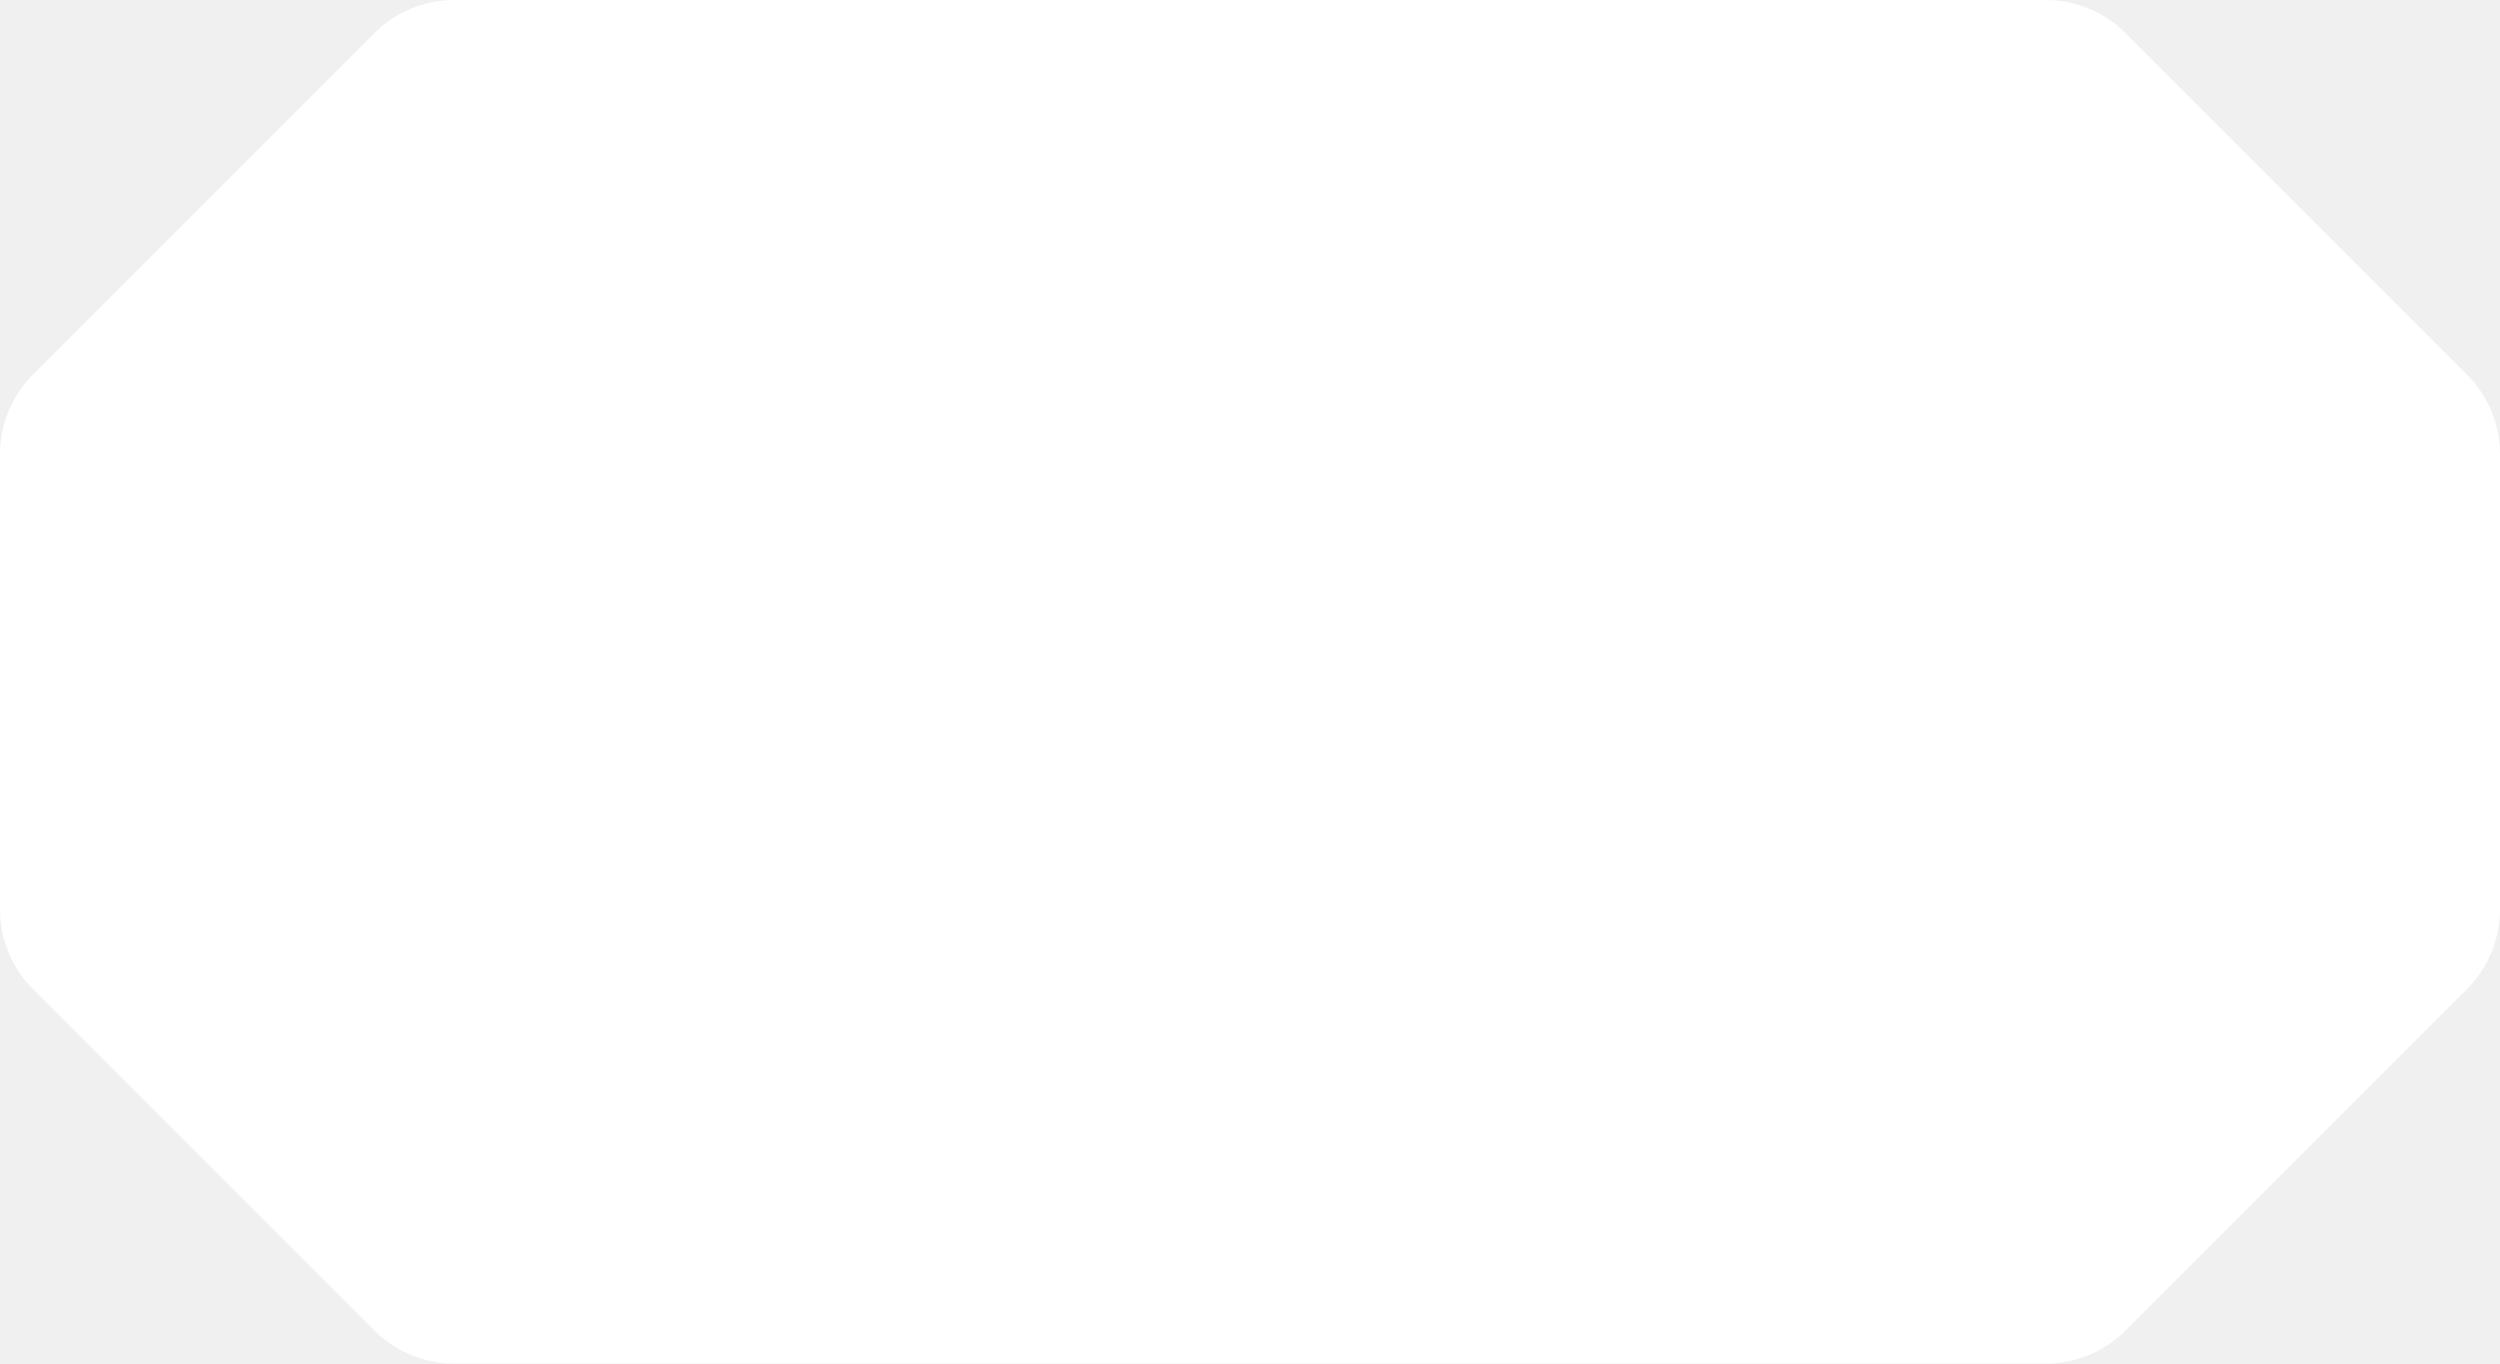
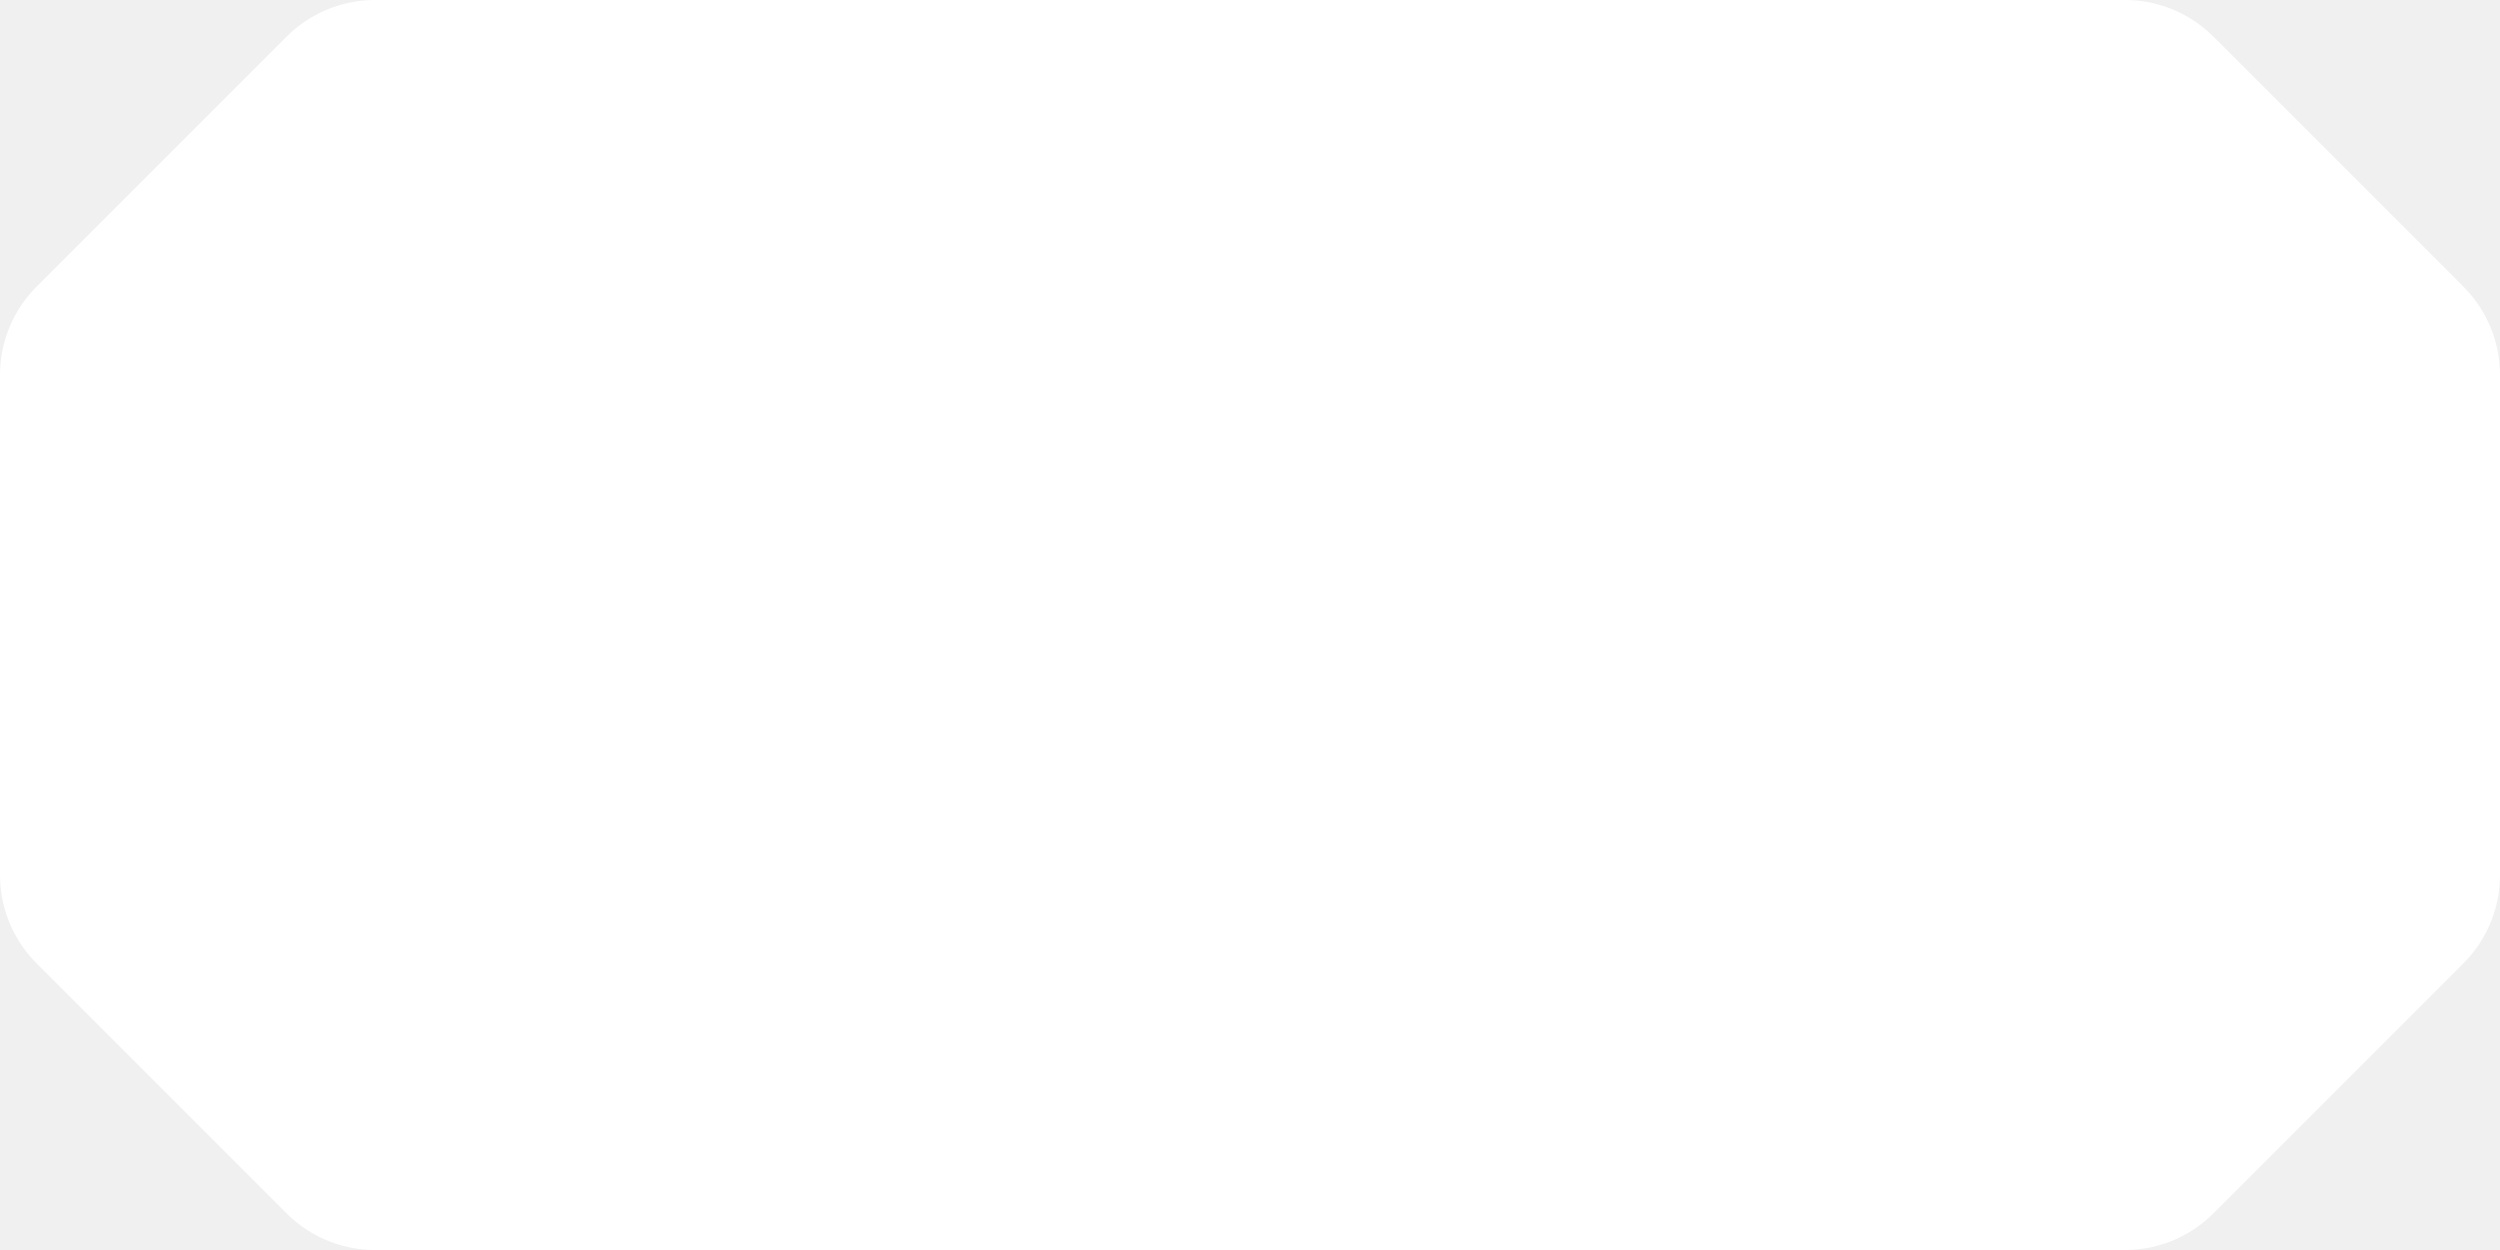
- <svg xmlns="http://www.w3.org/2000/svg" viewBox="-10 -10 220 120">
+ <svg xmlns="http://www.w3.org/2000/svg" viewBox="0 0 200 100">
  <style>
    .faco-octagon-2w-svg {
      fill: #FFFFFF;
      stroke: #FFFFFF;
      stroke-width: 20px;
      stroke-linejoin: round;
    }
  </style>
-   <path d="     M 30 0     L 0 30     L 0 70     L 30 100     L 170 100     L 200 70     L 200 30     L 170 0     Z   " class="faco-octagon-2w-svg" />
+   <path d="     M 30 10     L 10 30     L 10 70     L 30 90     L 170 90     L 190 70     L 190 30     L 170 10     Z   " class="faco-octagon-2w-svg" />
</svg>
